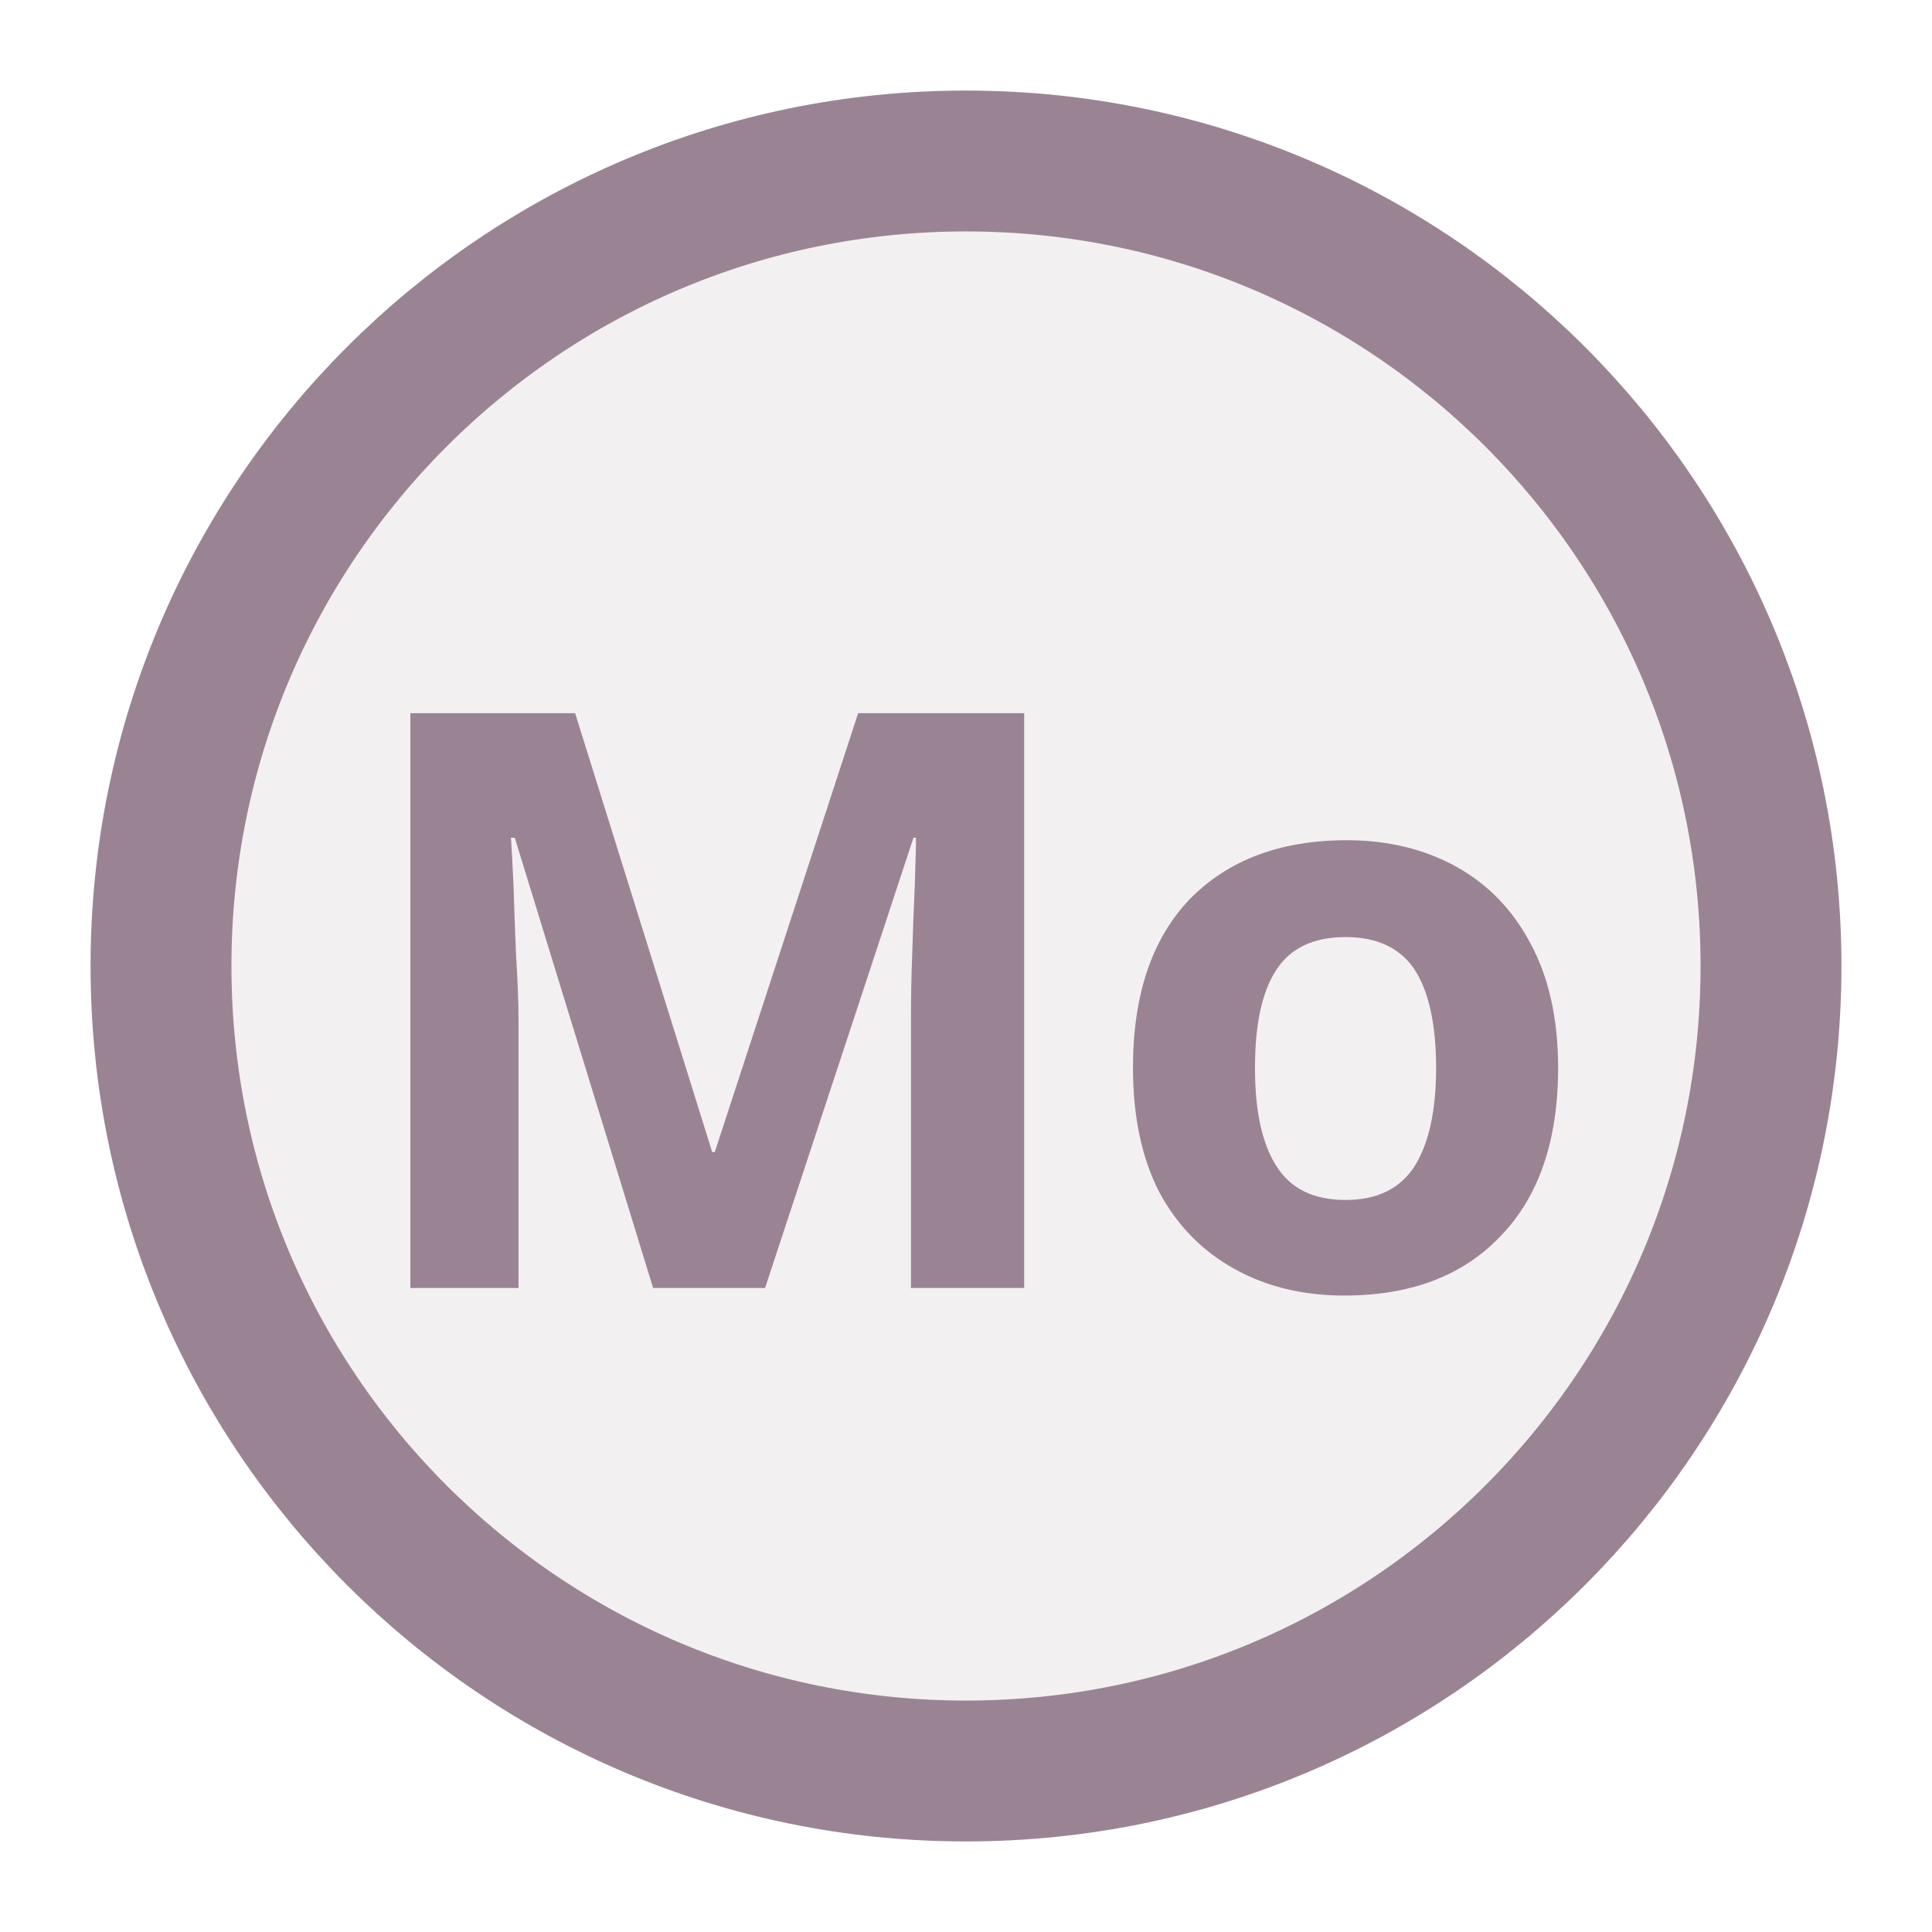
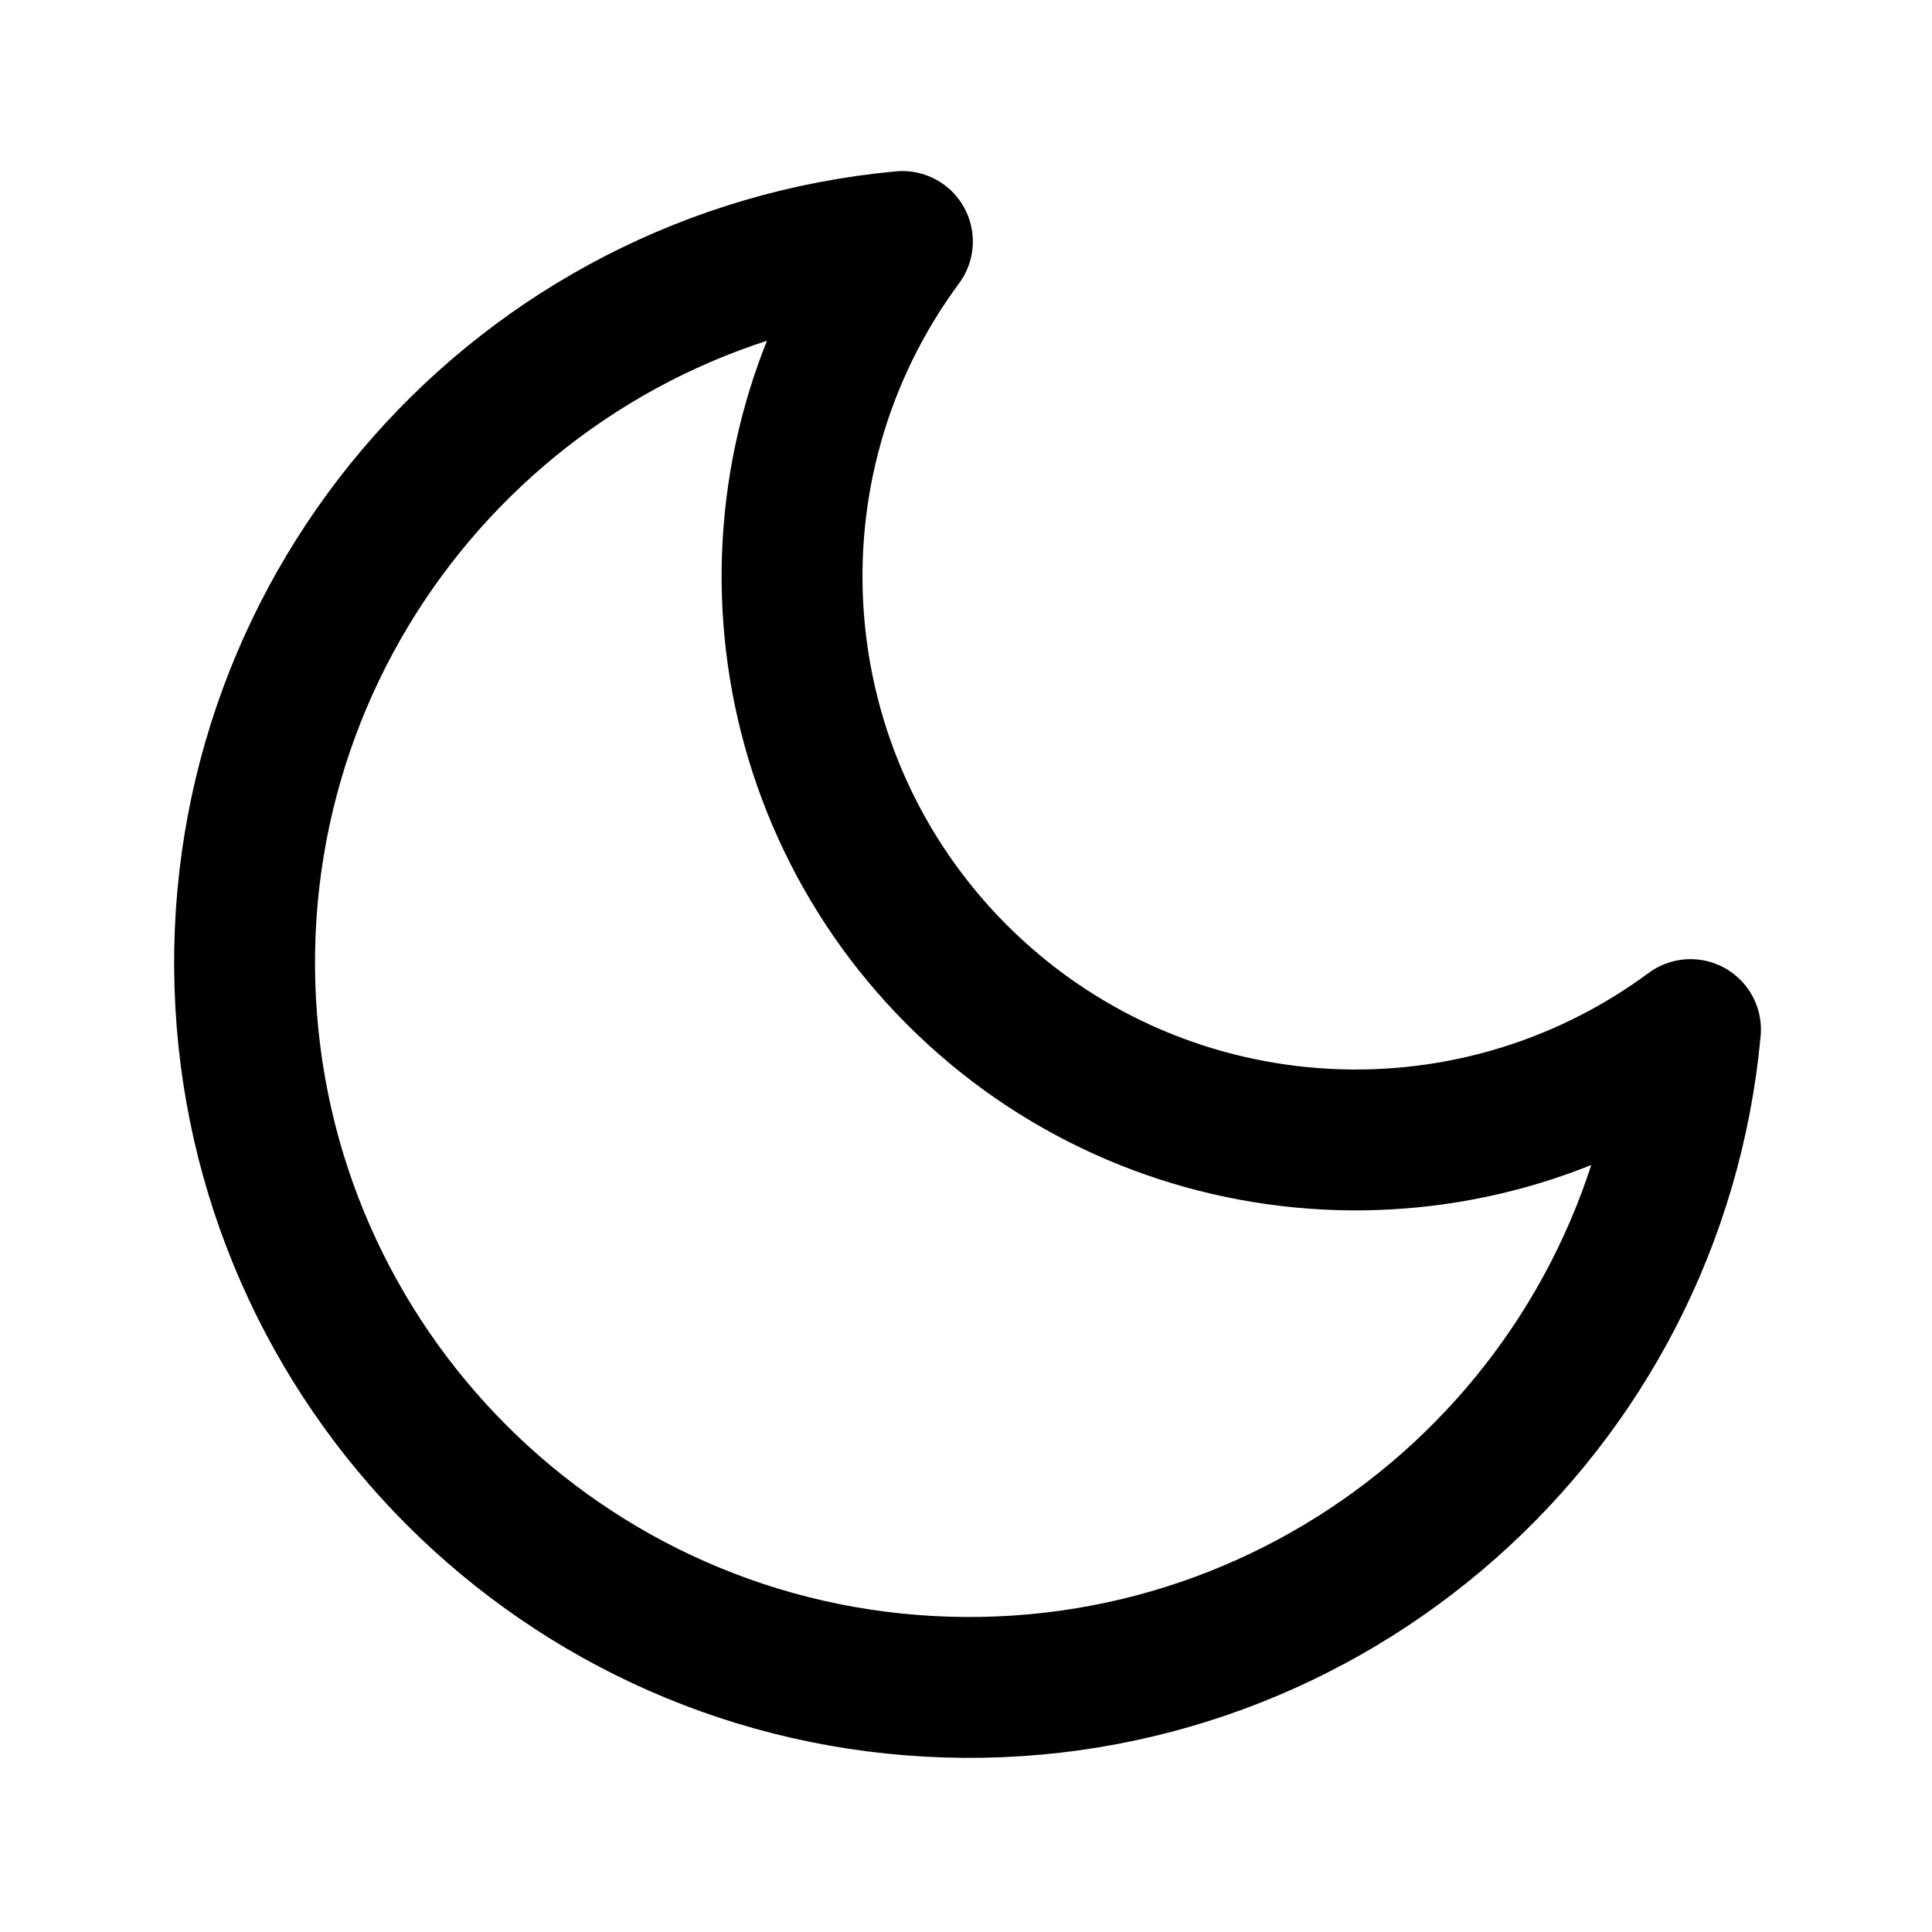
- <svg xmlns="http://www.w3.org/2000/svg" width="24" height="24" viewBox="0 0 24 24" fill="none" stroke="#9a8494" stroke-width="1.75" stroke-linecap="round" stroke-linejoin="round">
-   <circle cx="12" cy="12" r="10" fill="#9a8494" fill-opacity="0.12" stroke="#9a8494" />
-   <text x="12" y="16" text-anchor="middle" font-family="sans-serif" font-size="10" font-weight="600" fill="#9a8494" stroke="none">Mo</text>
+ <svg xmlns="http://www.w3.org/2000/svg" viewBox="0 0 24 24" fill="none" stroke="currentColor" stroke-width="1.75" stroke-linecap="round" stroke-linejoin="round">
+   <path d="M21 12.79A9 9 0 1111.21 3 7 7 0 0021 12.79z" />
</svg>
